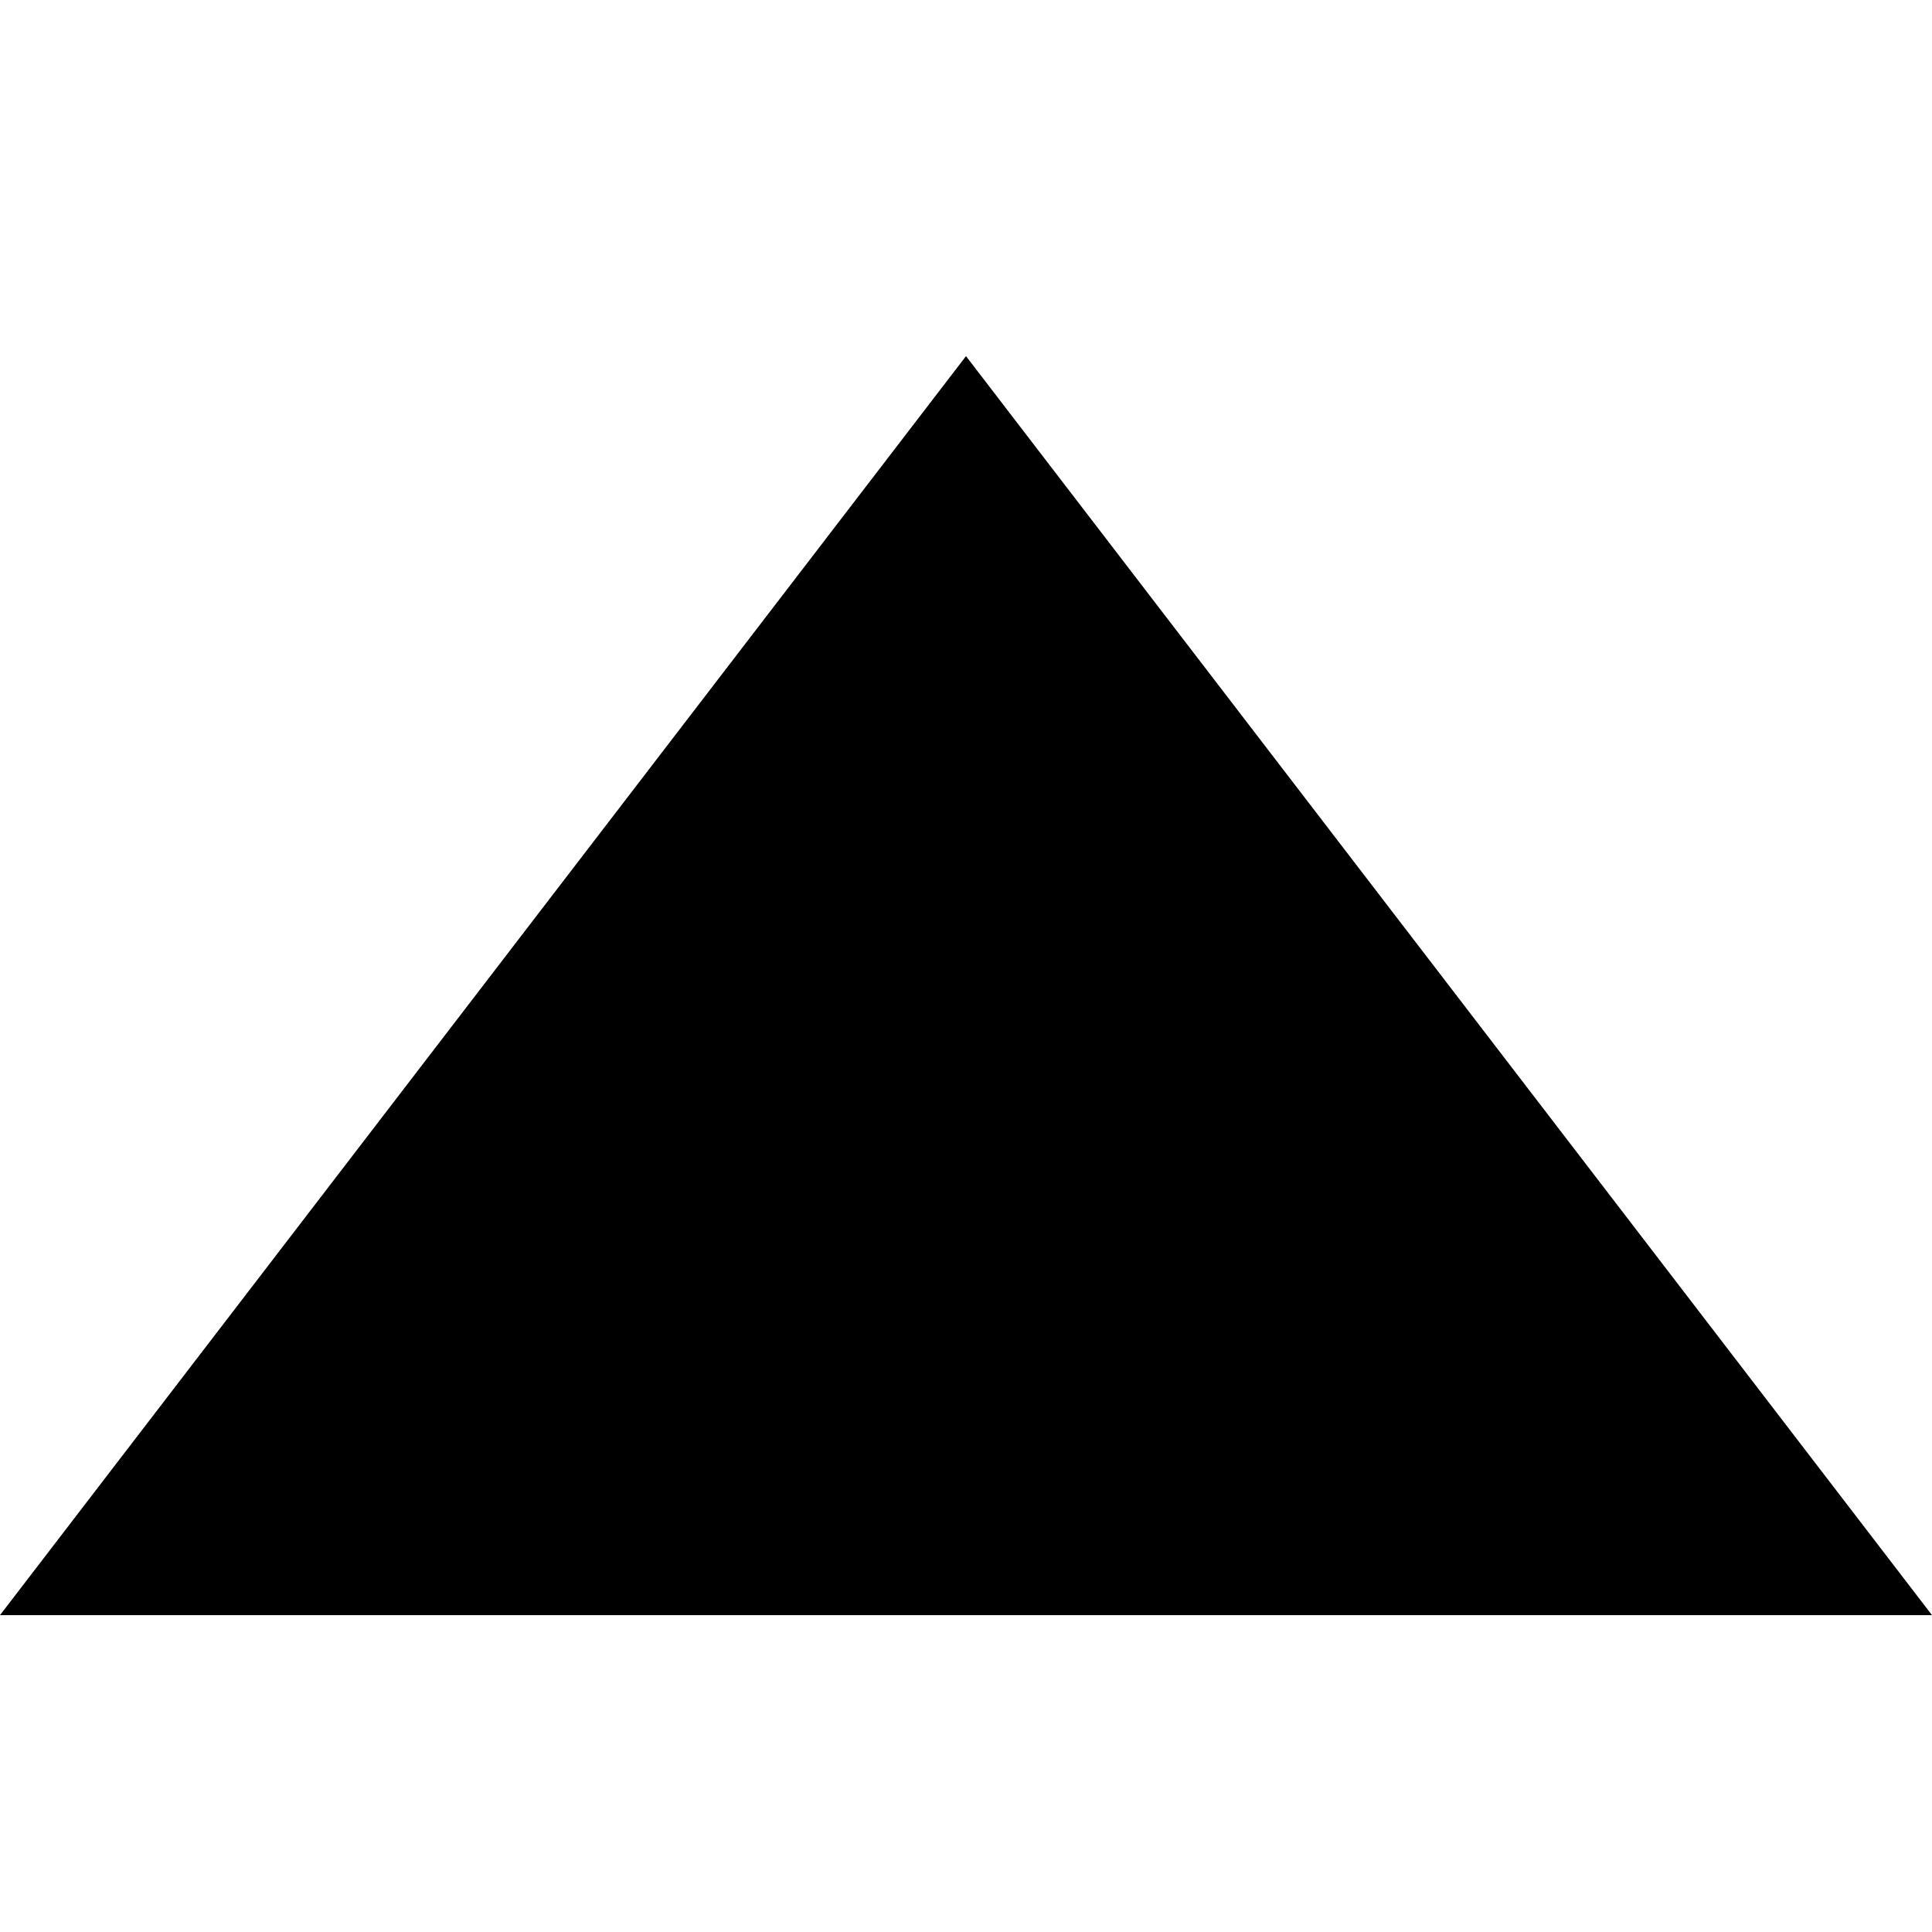
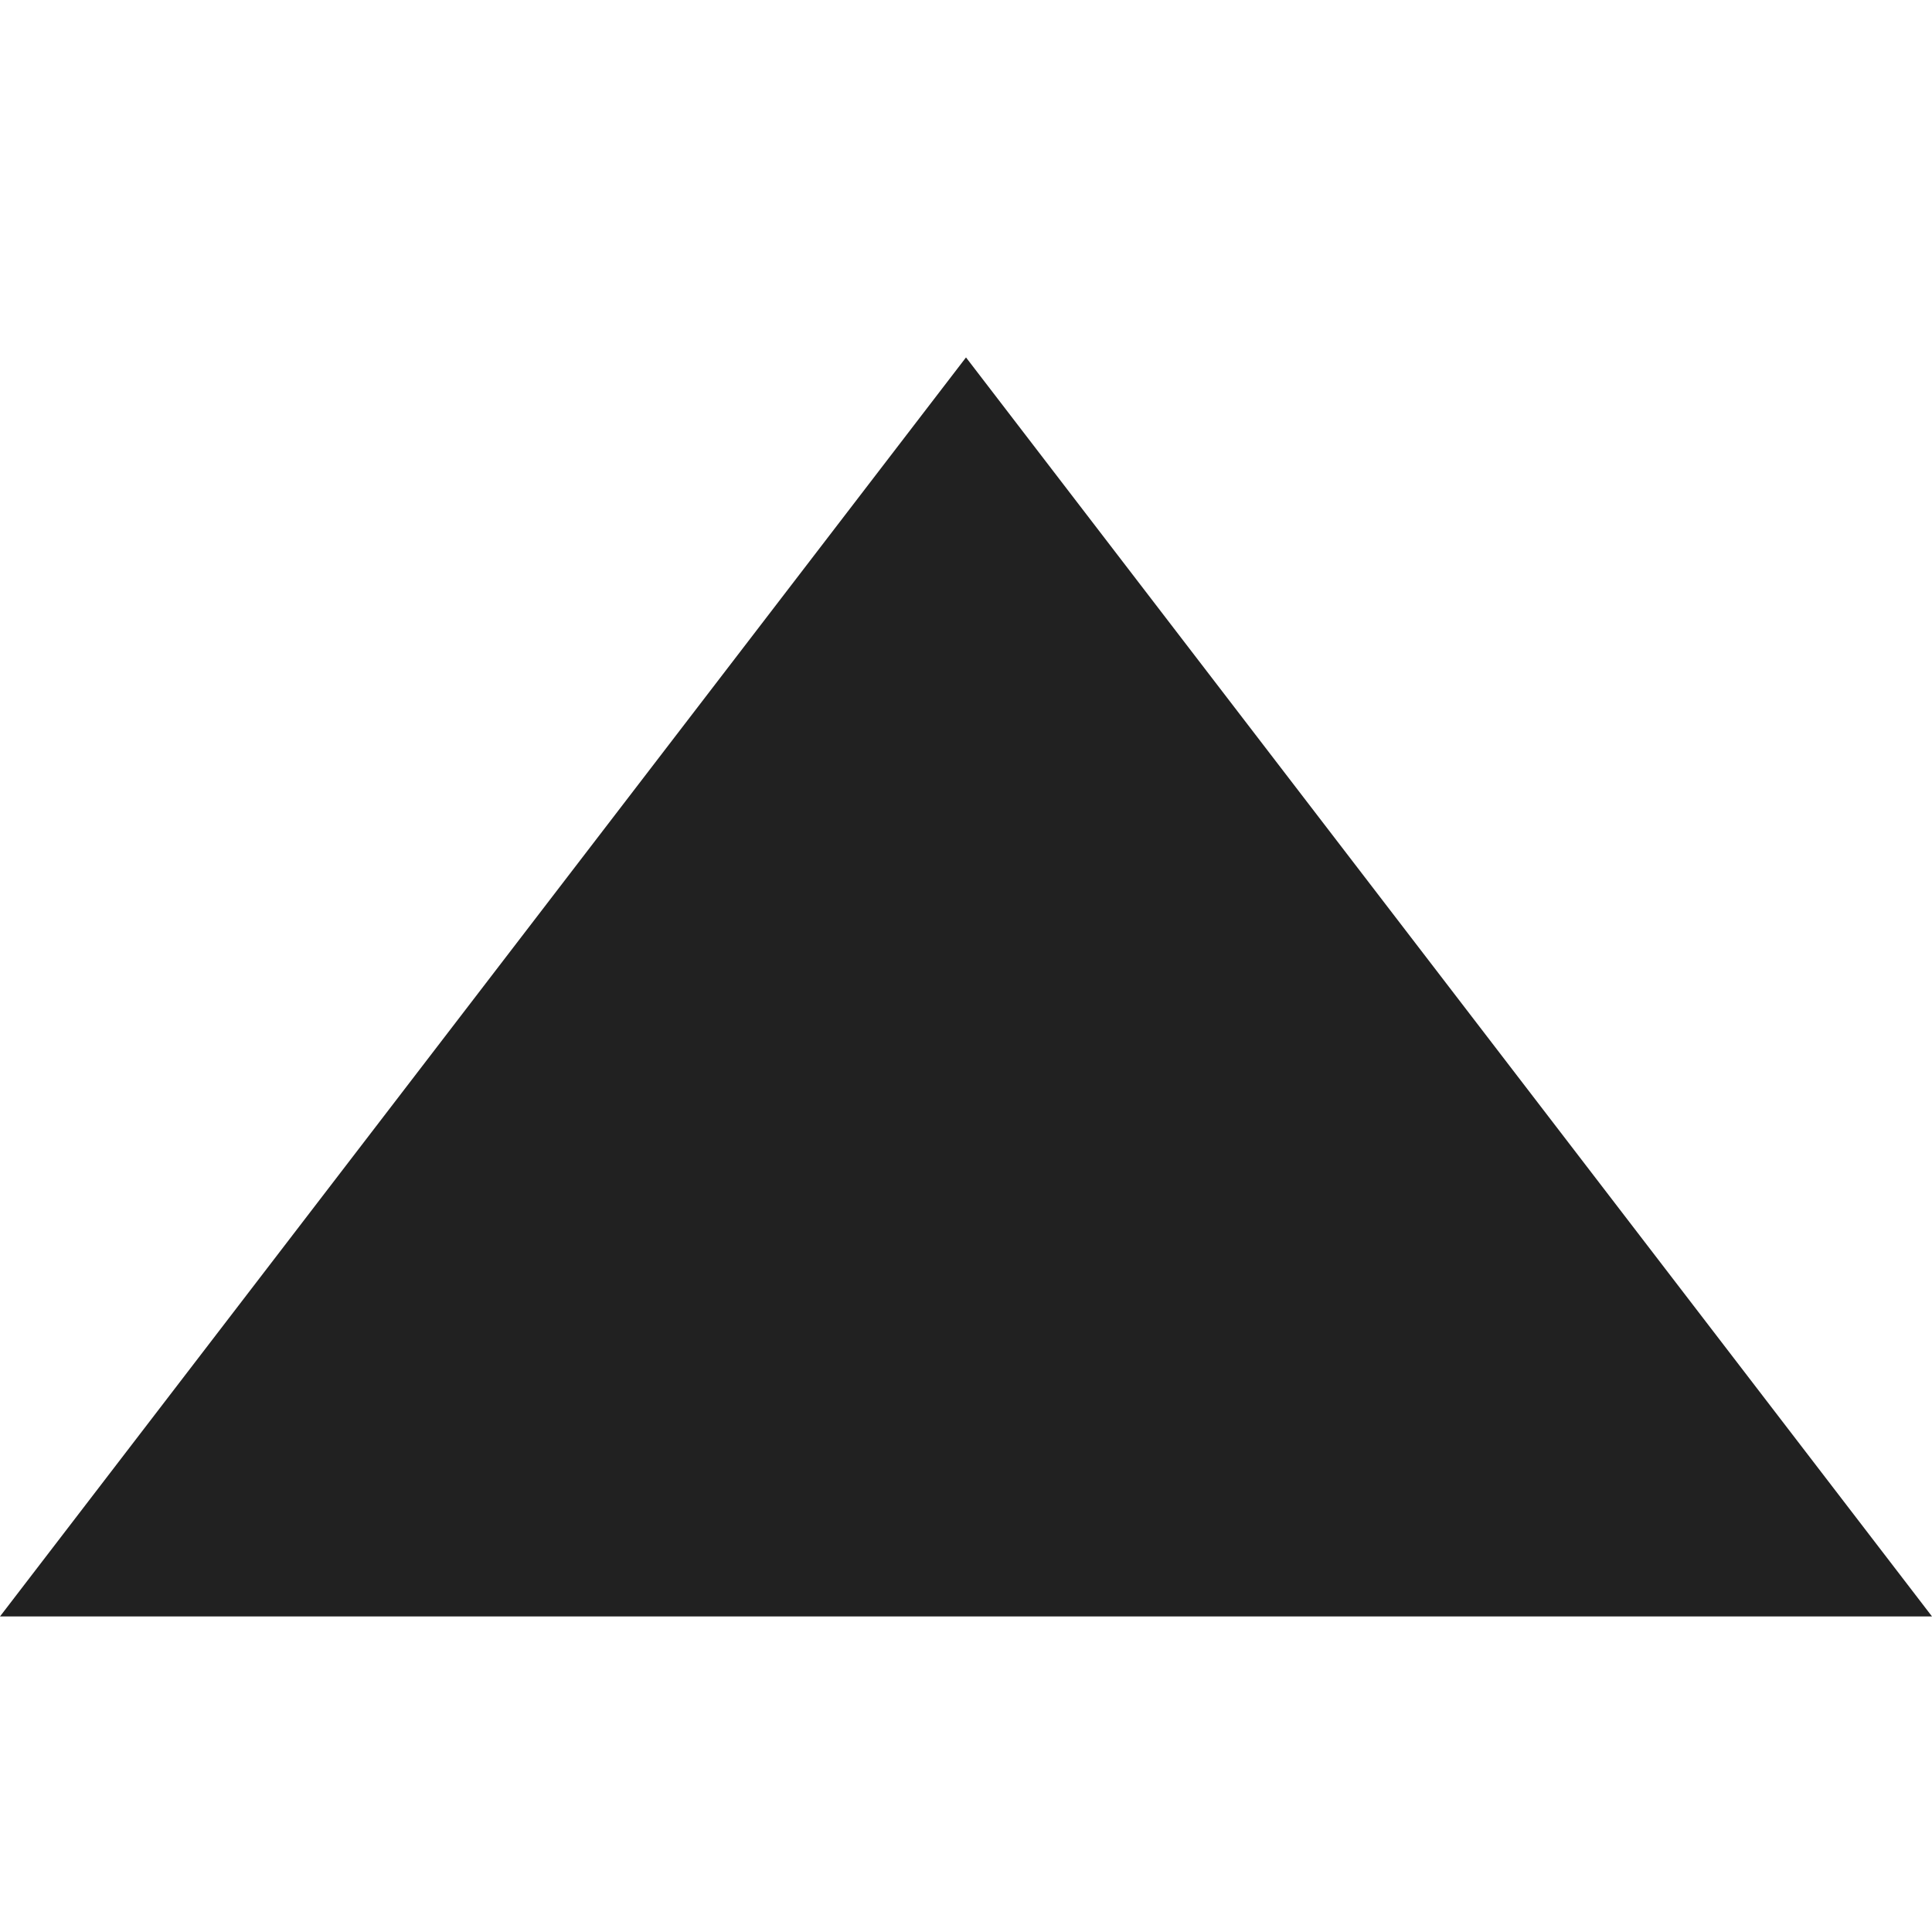
<svg xmlns="http://www.w3.org/2000/svg" version="1.1" id="Layer_1" x="0px" y="0px" viewBox="0 0 60 60" style="enable-background:new 0 0 60 60;" xml:space="preserve">
+   <style type="text/css">
+ 	.st0{fill:#212121;}
+ </style>
  <g>
-     <polygon points="30,11.06 0,50.16 60,50.16  " />
+     <polygon class="st0" points="30,11.1 0,50.2 60,50.2  " />
  </g>
</svg>
